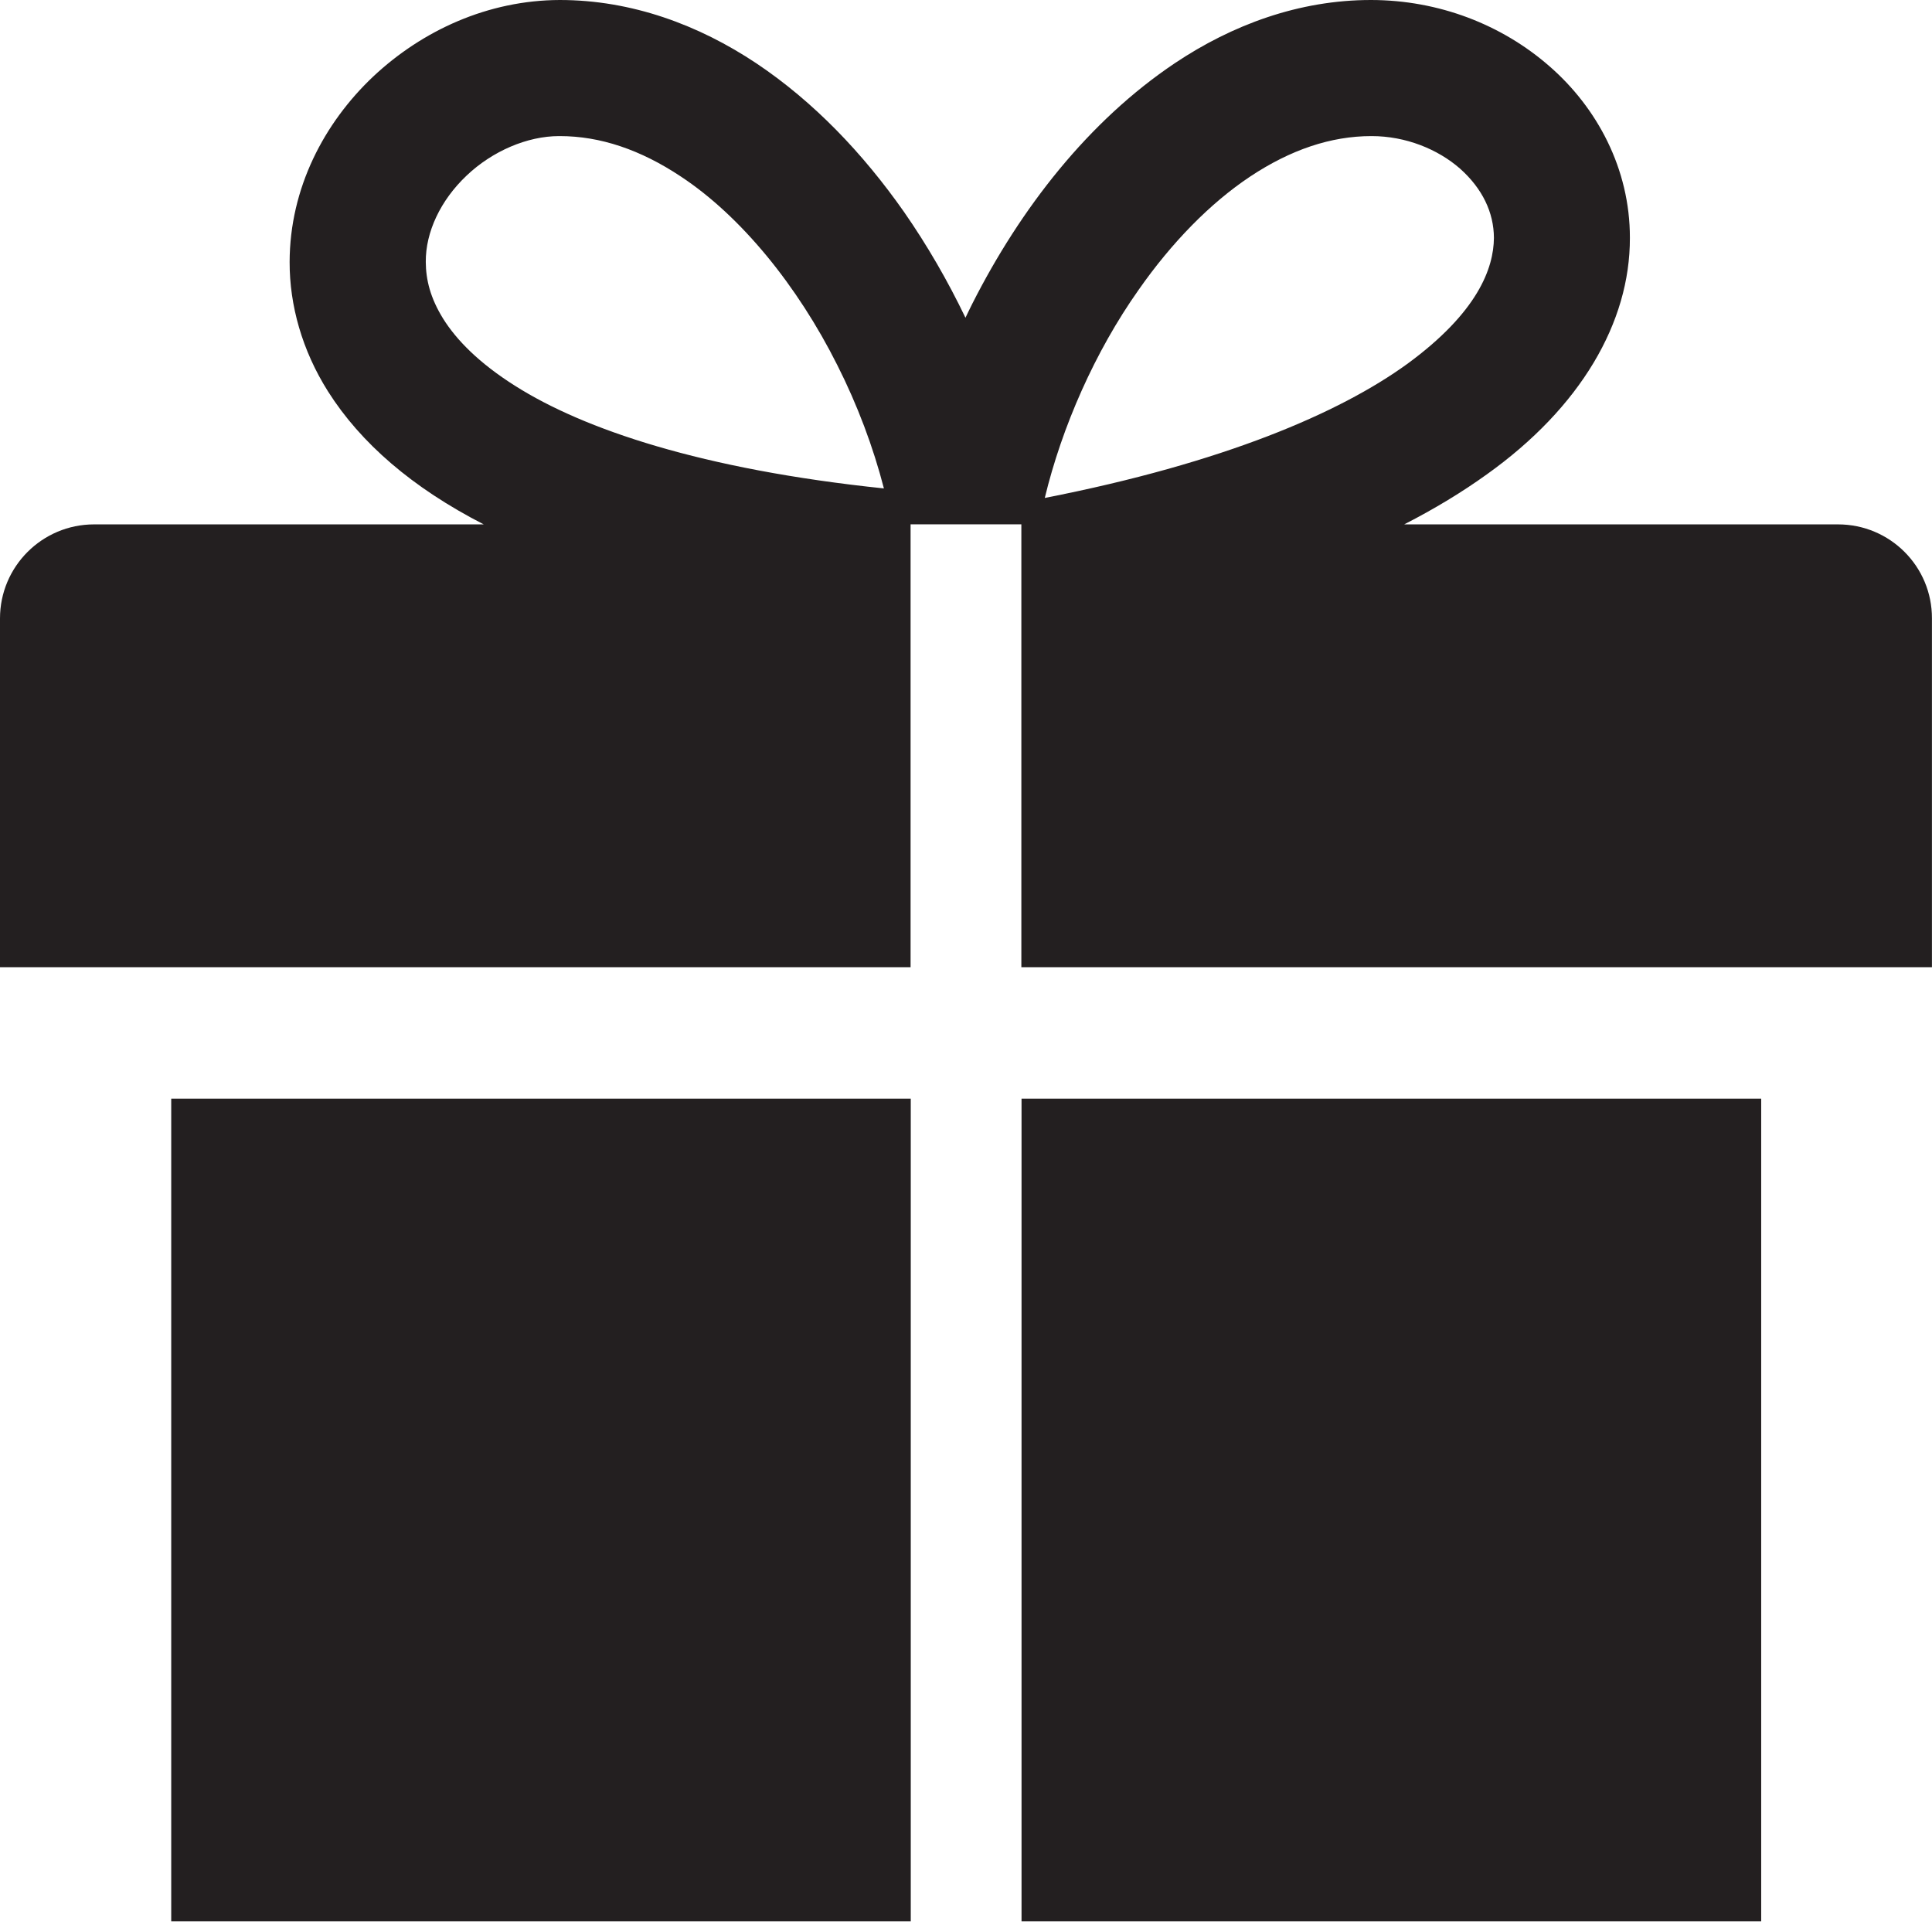
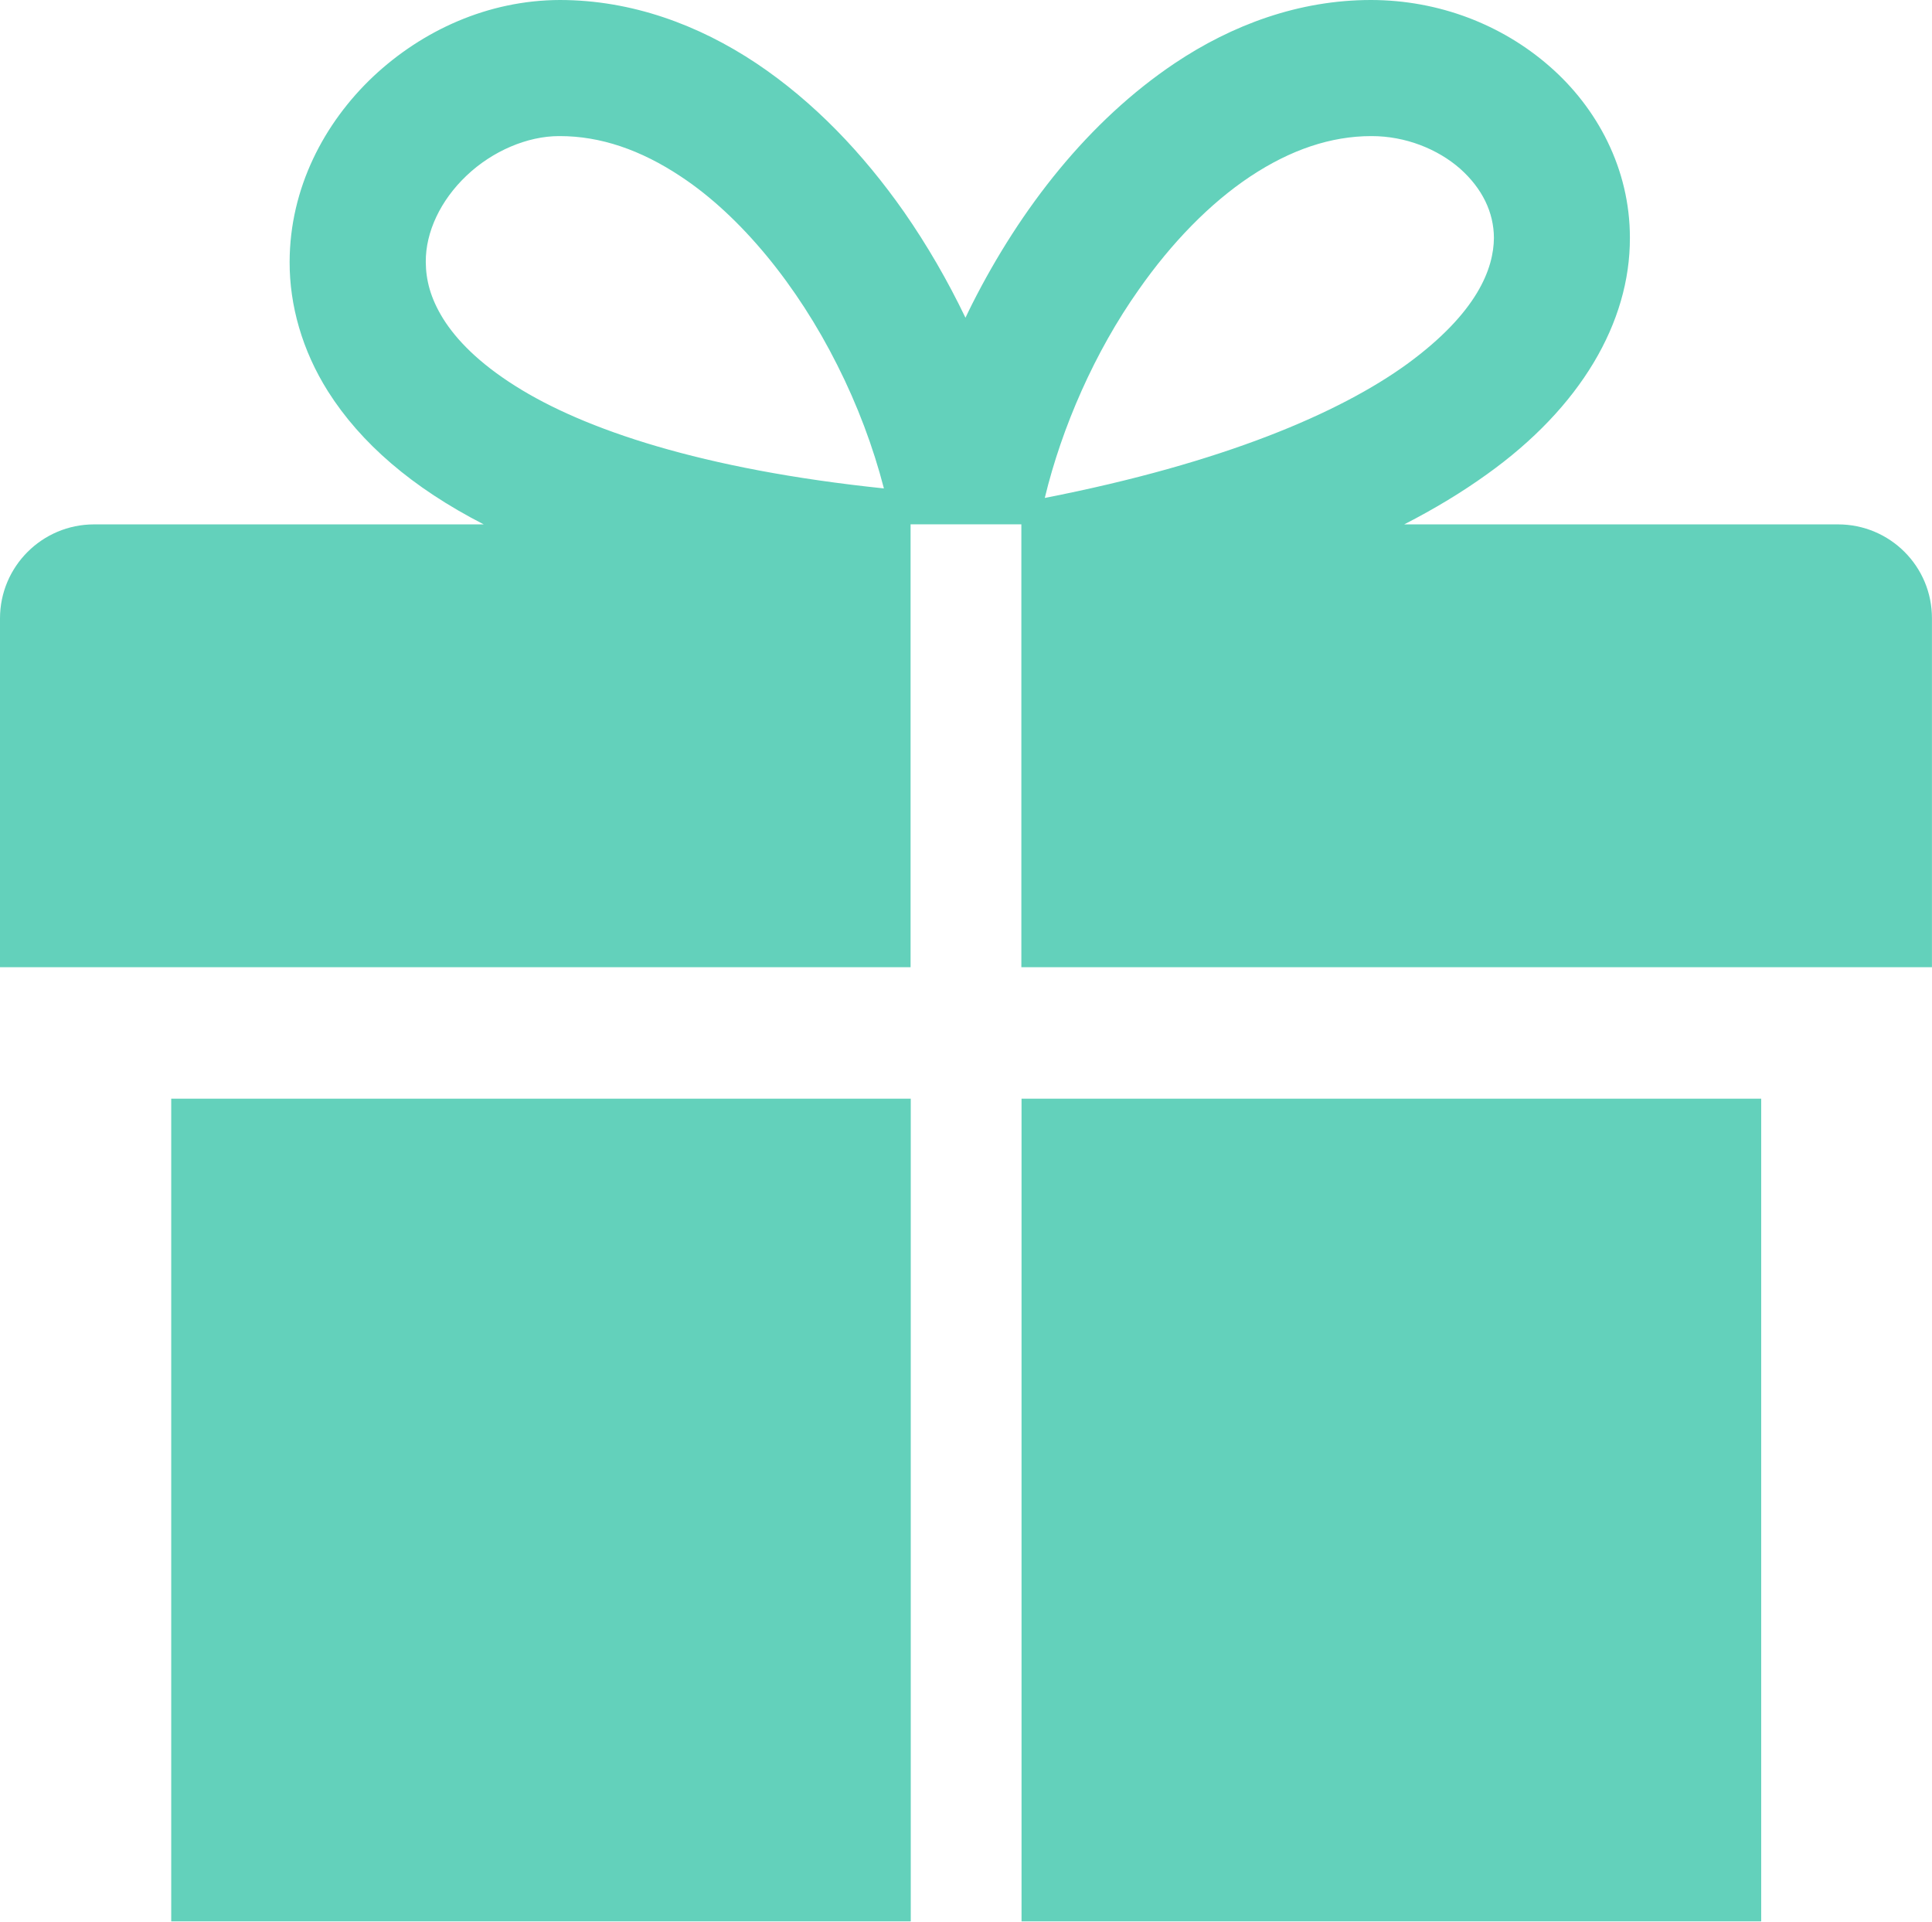
<svg xmlns="http://www.w3.org/2000/svg" version="1.1" id="Layer_1" x="0px" y="0px" width="32.666px" height="32.486px" viewBox="239.665 239.757 32.666 32.486" enable-background="new 239.665 239.757 32.666 32.486" xml:space="preserve">
-   <path fill="#231F20" d="M242.56,272.243h12.504v-13.91H242.56V272.243z M270.742,248.623h-7.335 c0.521-0.267,0.984-0.549,1.396-0.845c1.588-1.133,2.424-2.57,2.42-3.999c0.002-1.169-0.556-2.202-1.359-2.901 c-0.805-0.704-1.869-1.119-3.016-1.121c-1.22-0.001-2.352,0.421-3.32,1.069c-1.459,0.979-2.606,2.451-3.424,4.067 c-0.039,0.079-0.078,0.157-0.115,0.236c-0.299-0.623-0.647-1.226-1.041-1.792c-0.691-0.985-1.523-1.86-2.497-2.511 c-0.97-0.646-2.103-1.069-3.322-1.069c-1.213,0.004-2.323,0.514-3.155,1.295c-0.828,0.783-1.41,1.885-1.412,3.135 c-0.002,0.73,0.211,1.494,0.649,2.188c0.552,0.872,1.424,1.628,2.633,2.248h-6.588c-0.878,0-1.591,0.712-1.591,1.59v5.897h15.396 v-7.488h1.873v7.488h15.396v-5.897C272.333,249.334,271.621,248.623,270.742,248.623 M248.38,246.284 c-0.622-0.391-1-0.785-1.22-1.135c-0.22-0.354-0.294-0.662-0.296-0.963c-0.004-0.504,0.248-1.042,0.691-1.461 c0.437-0.415,1.028-0.667,1.562-0.667h0.013c0.685,0,1.366,0.231,2.046,0.683c1.018,0.671,1.975,1.85,2.645,3.187 c0.342,0.676,0.609,1.39,0.789,2.087C251.528,247.694,249.532,247.013,248.38,246.284 M258.917,244.657 c0.557-0.797,1.21-1.466,1.887-1.916c0.68-0.451,1.362-0.683,2.047-0.683h0.006c0.574,0,1.117,0.22,1.494,0.55 c0.377,0.336,0.571,0.739,0.573,1.171c-0.004,0.512-0.272,1.259-1.467,2.132c-1.138,0.825-3.101,1.673-6.127,2.265 C257.62,246.974,258.177,245.704,258.917,244.657 M256.937,272.243h12.506v-13.91h-12.506V272.243z" />
+   <path fill="#63d1bb" d="M242.56,272.243h12.504v-13.91H242.56V272.243z M270.742,248.623h-7.335 c0.521-0.267,0.984-0.549,1.396-0.845c1.588-1.133,2.424-2.57,2.42-3.999c0.002-1.169-0.556-2.202-1.359-2.901 c-0.805-0.704-1.869-1.119-3.016-1.121c-1.22-0.001-2.352,0.421-3.32,1.069c-1.459,0.979-2.606,2.451-3.424,4.067 c-0.039,0.079-0.078,0.157-0.115,0.236c-0.299-0.623-0.647-1.226-1.041-1.792c-0.691-0.985-1.523-1.86-2.497-2.511 c-0.97-0.646-2.103-1.069-3.322-1.069c-1.213,0.004-2.323,0.514-3.155,1.295c-0.828,0.783-1.41,1.885-1.412,3.135 c-0.002,0.73,0.211,1.494,0.649,2.188c0.552,0.872,1.424,1.628,2.633,2.248h-6.588c-0.878,0-1.591,0.712-1.591,1.59v5.897h15.396 v-7.488h1.873v7.488h15.396v-5.897C272.333,249.334,271.621,248.623,270.742,248.623 M248.38,246.284 c-0.622-0.391-1-0.785-1.22-1.135c-0.22-0.354-0.294-0.662-0.296-0.963c-0.004-0.504,0.248-1.042,0.691-1.461 c0.437-0.415,1.028-0.667,1.562-0.667h0.013c0.685,0,1.366,0.231,2.046,0.683c1.018,0.671,1.975,1.85,2.645,3.187 c0.342,0.676,0.609,1.39,0.789,2.087C251.528,247.694,249.532,247.013,248.38,246.284 M258.917,244.657 c0.557-0.797,1.21-1.466,1.887-1.916c0.68-0.451,1.362-0.683,2.047-0.683h0.006c0.574,0,1.117,0.22,1.494,0.55 c0.377,0.336,0.571,0.739,0.573,1.171c-0.004,0.512-0.272,1.259-1.467,2.132c-1.138,0.825-3.101,1.673-6.127,2.265 C257.62,246.974,258.177,245.704,258.917,244.657 M256.937,272.243h12.506v-13.91h-12.506V272.243z" />
</svg>
